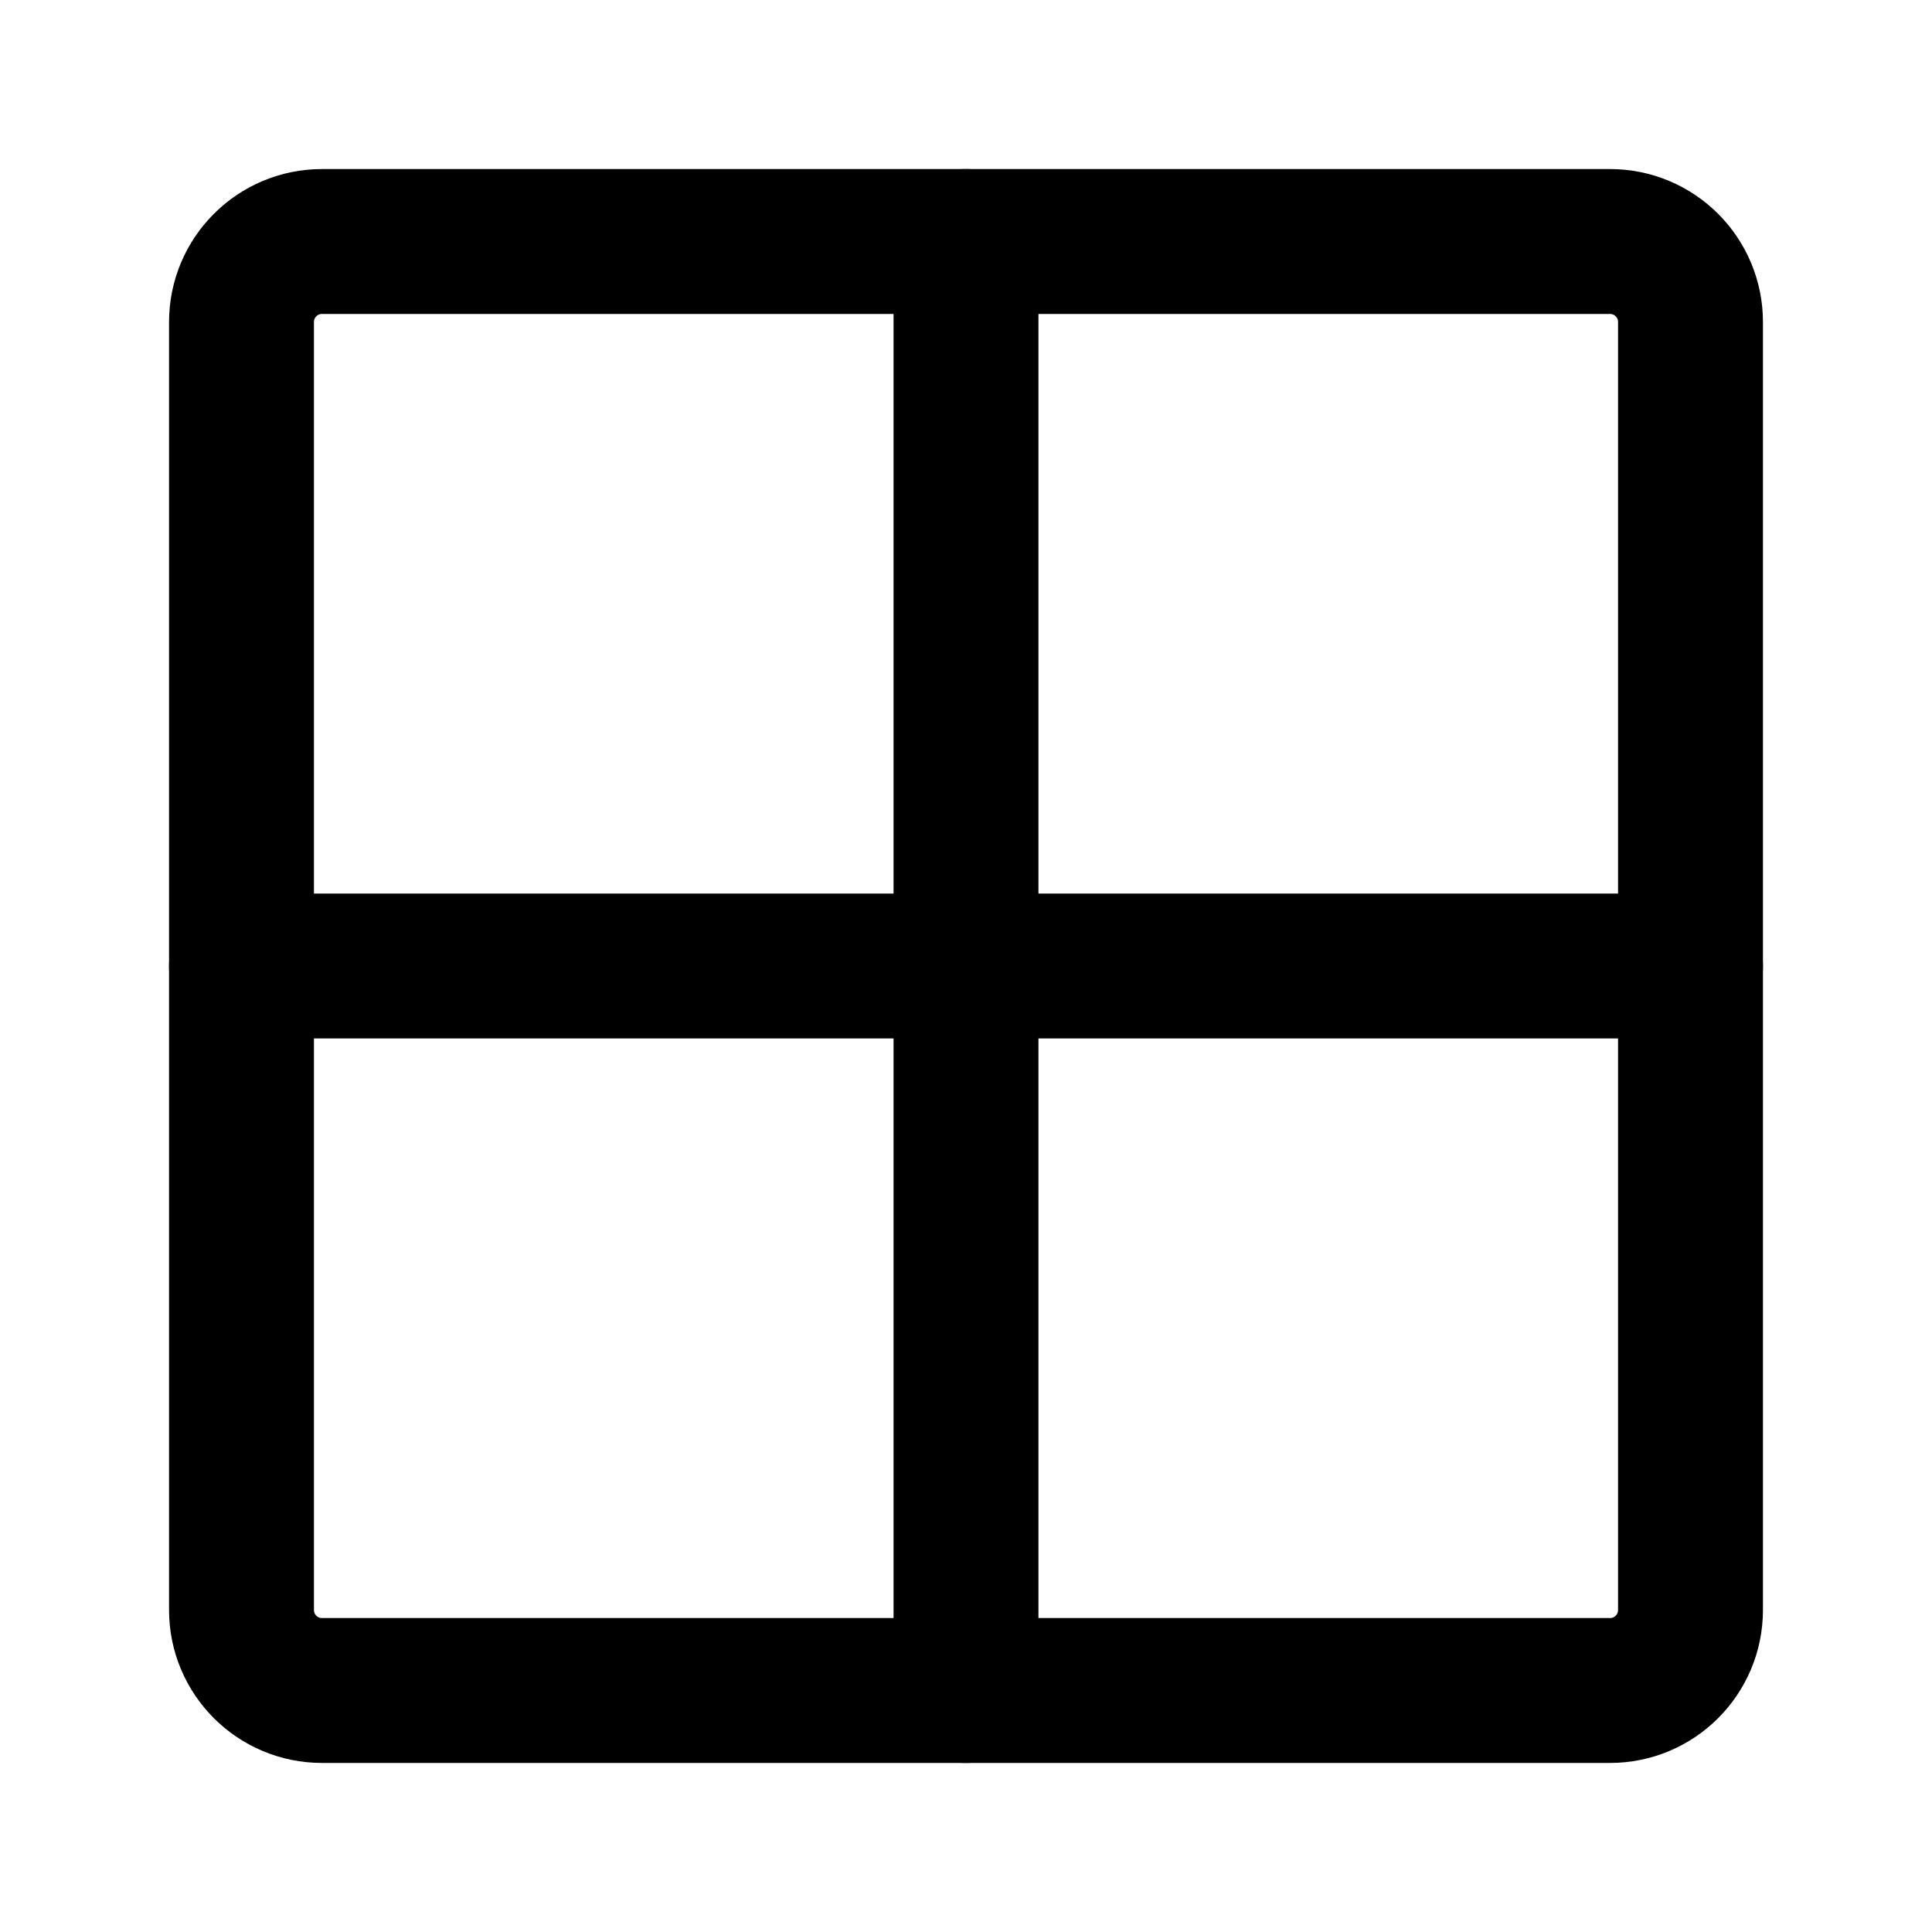
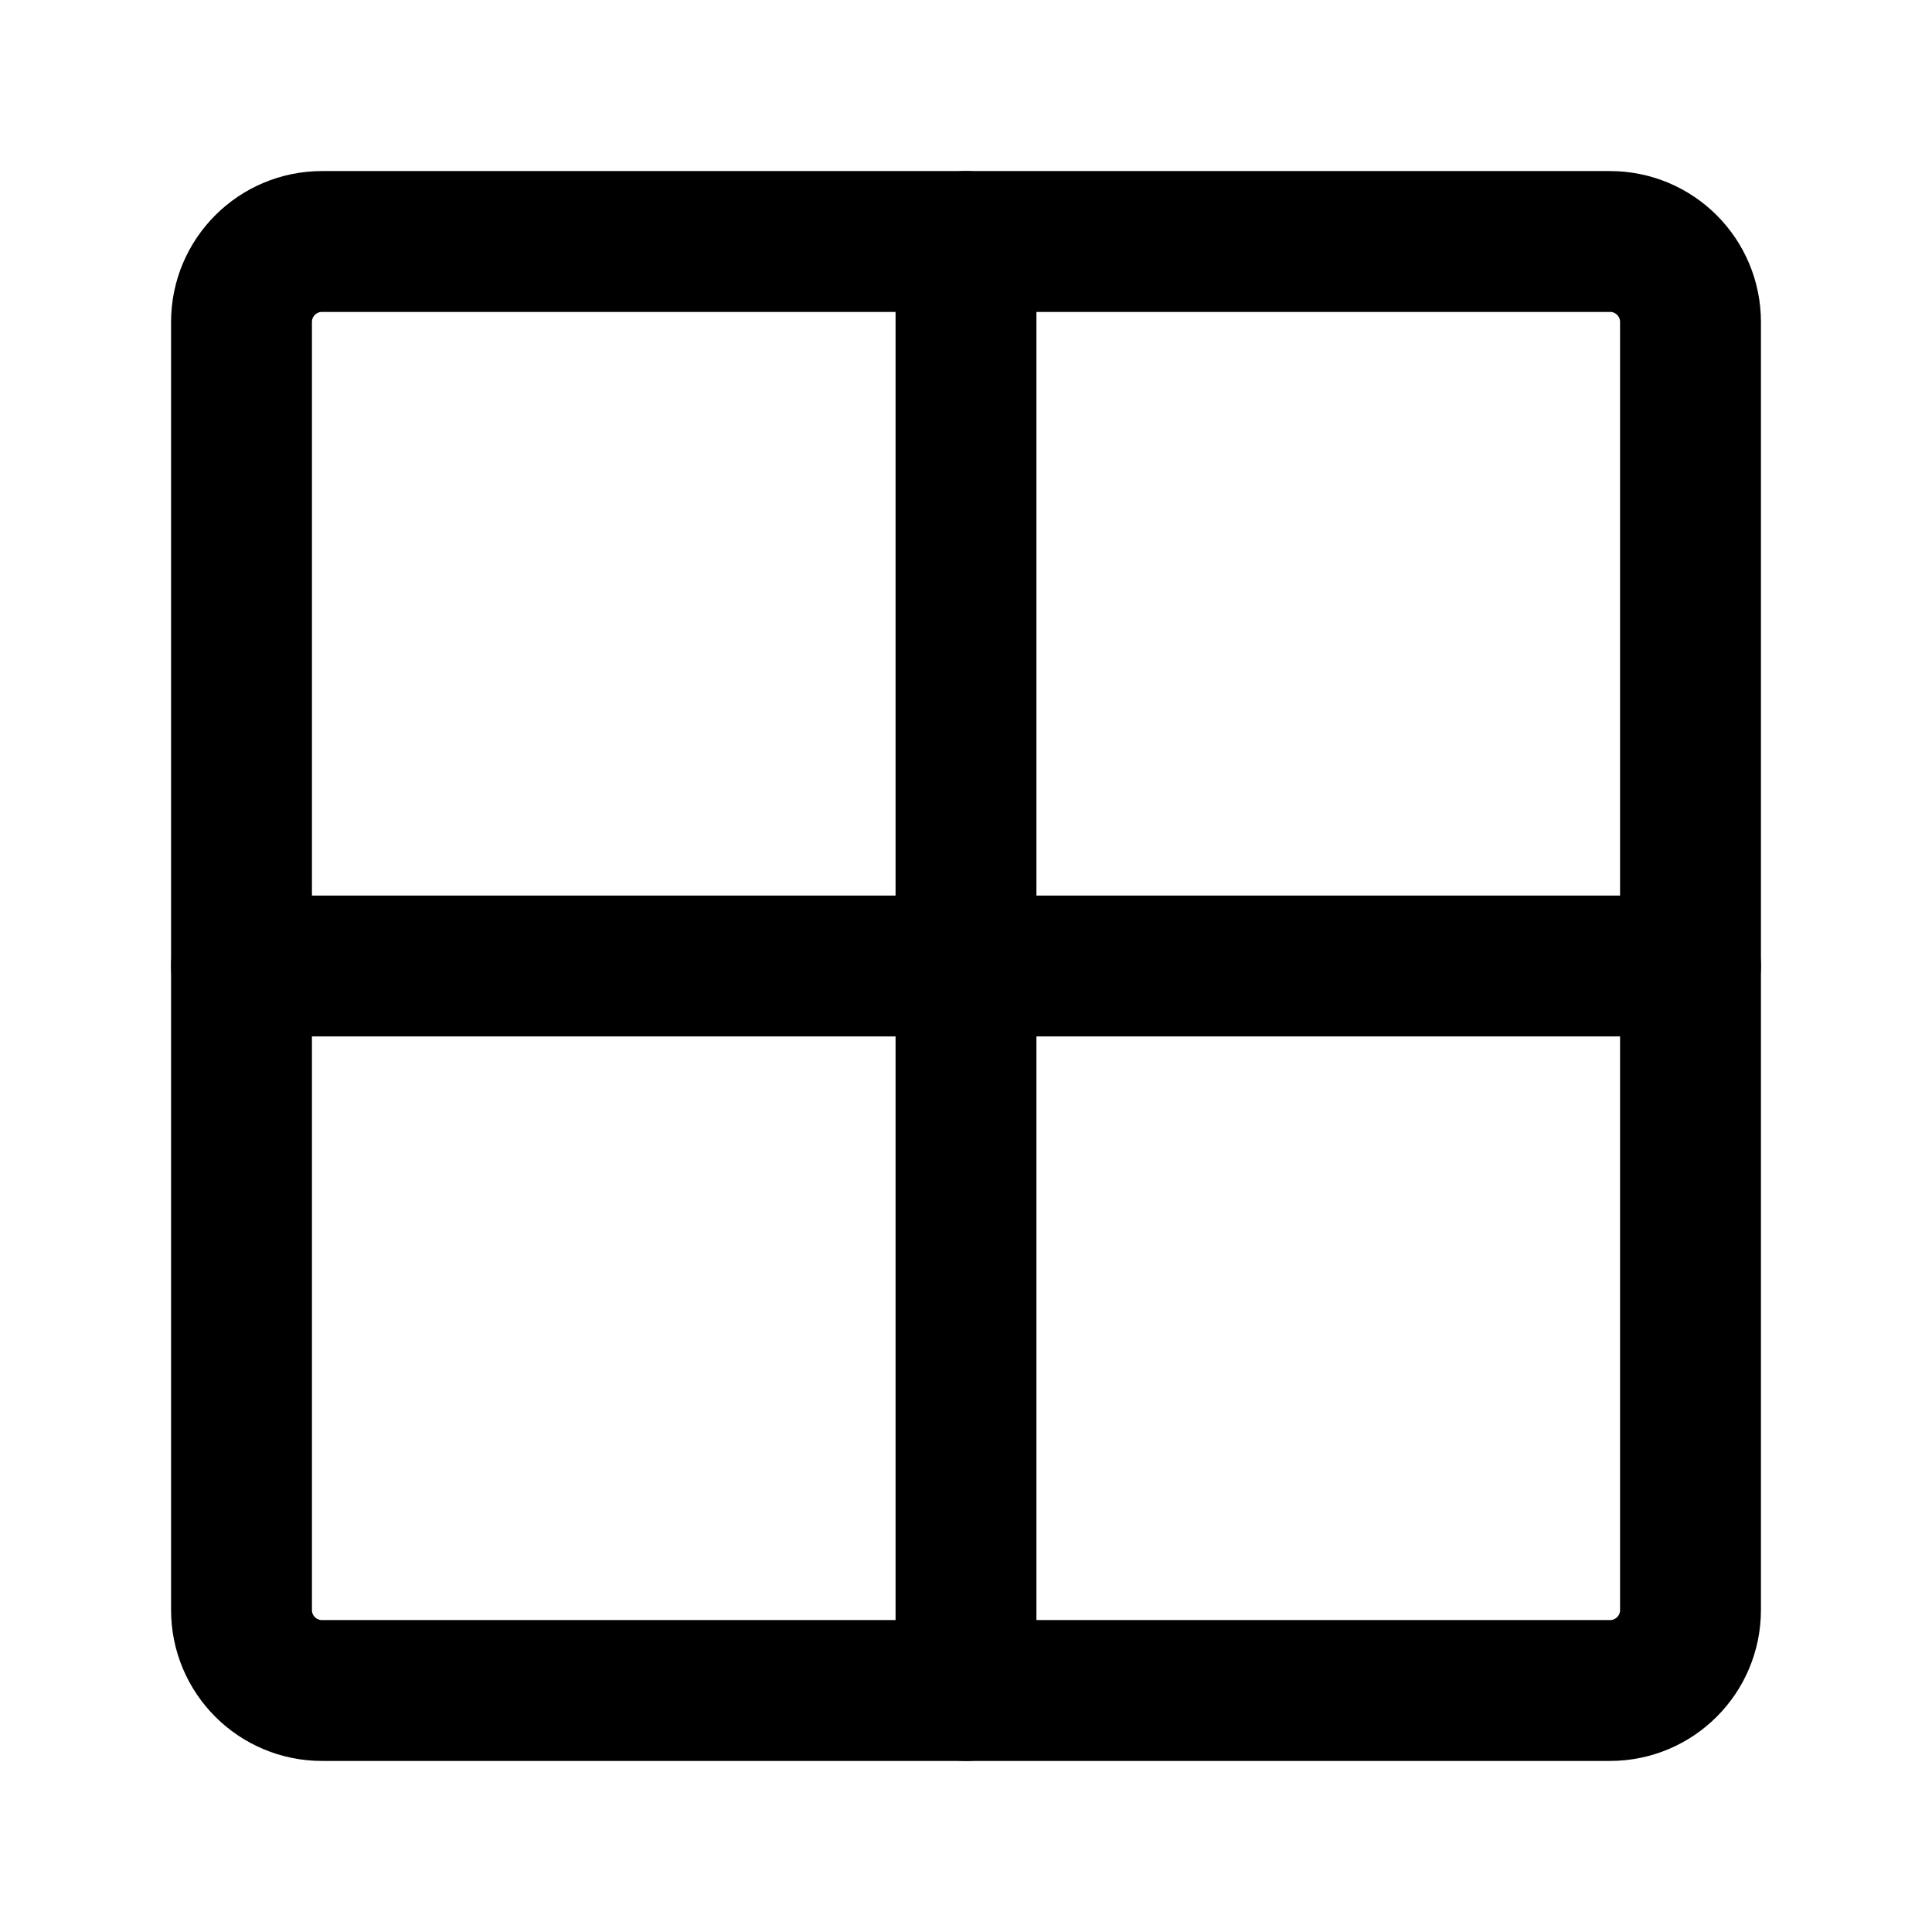
<svg xmlns="http://www.w3.org/2000/svg" viewBox="0 0 24 24" width="24" height="24" role="img" aria-label="Subdivide">
-   <g fill="none" stroke="currentColor" stroke-width="1.8" stroke-linecap="round" stroke-linejoin="round">
+   <g fill="none" stroke="currentColor" stroke-width="1.75" stroke-linecap="round" stroke-linejoin="round">
    <rect x="3" y="3" width="18" height="18" rx="1" />
  </g>
-   <g fill="none" stroke="currentColor" stroke-width="1.8" stroke-linecap="round" stroke-linejoin="round">
+   <g fill="none" stroke="currentColor" stroke-width="1.75" stroke-linecap="round" stroke-linejoin="round">
    <path d="M12 3v18M3 12h18" />
  </g>
</svg>
